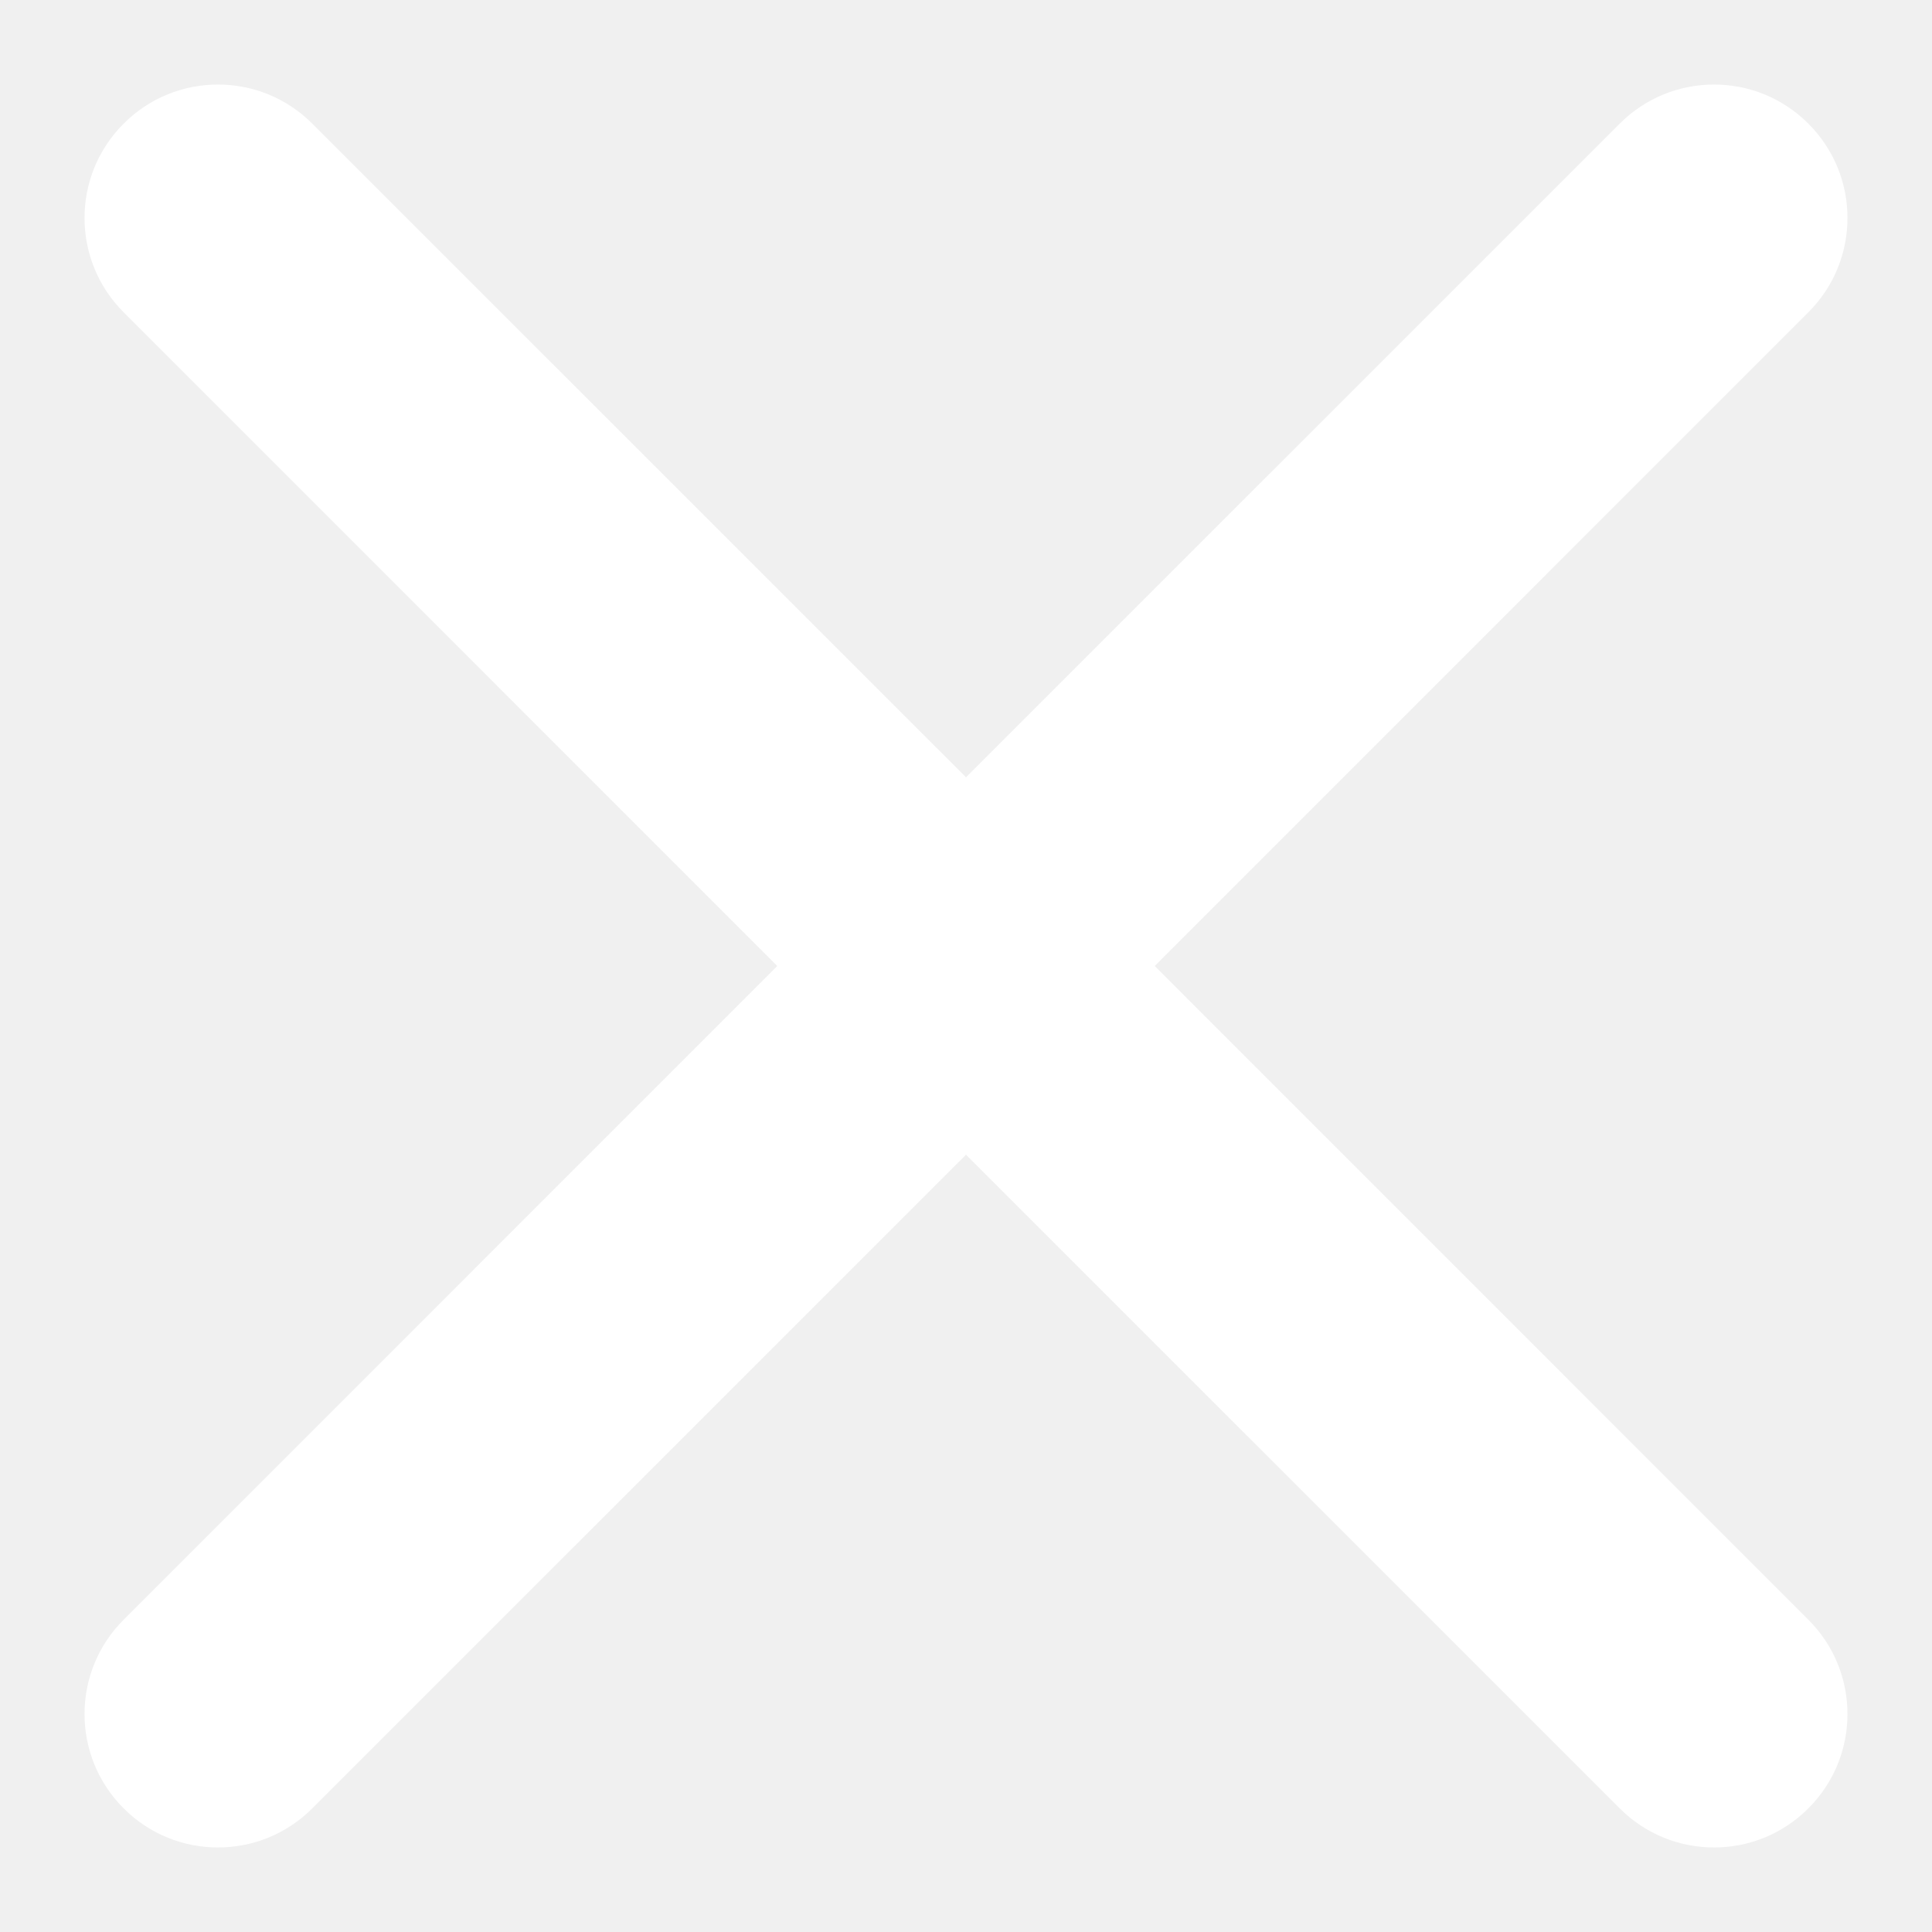
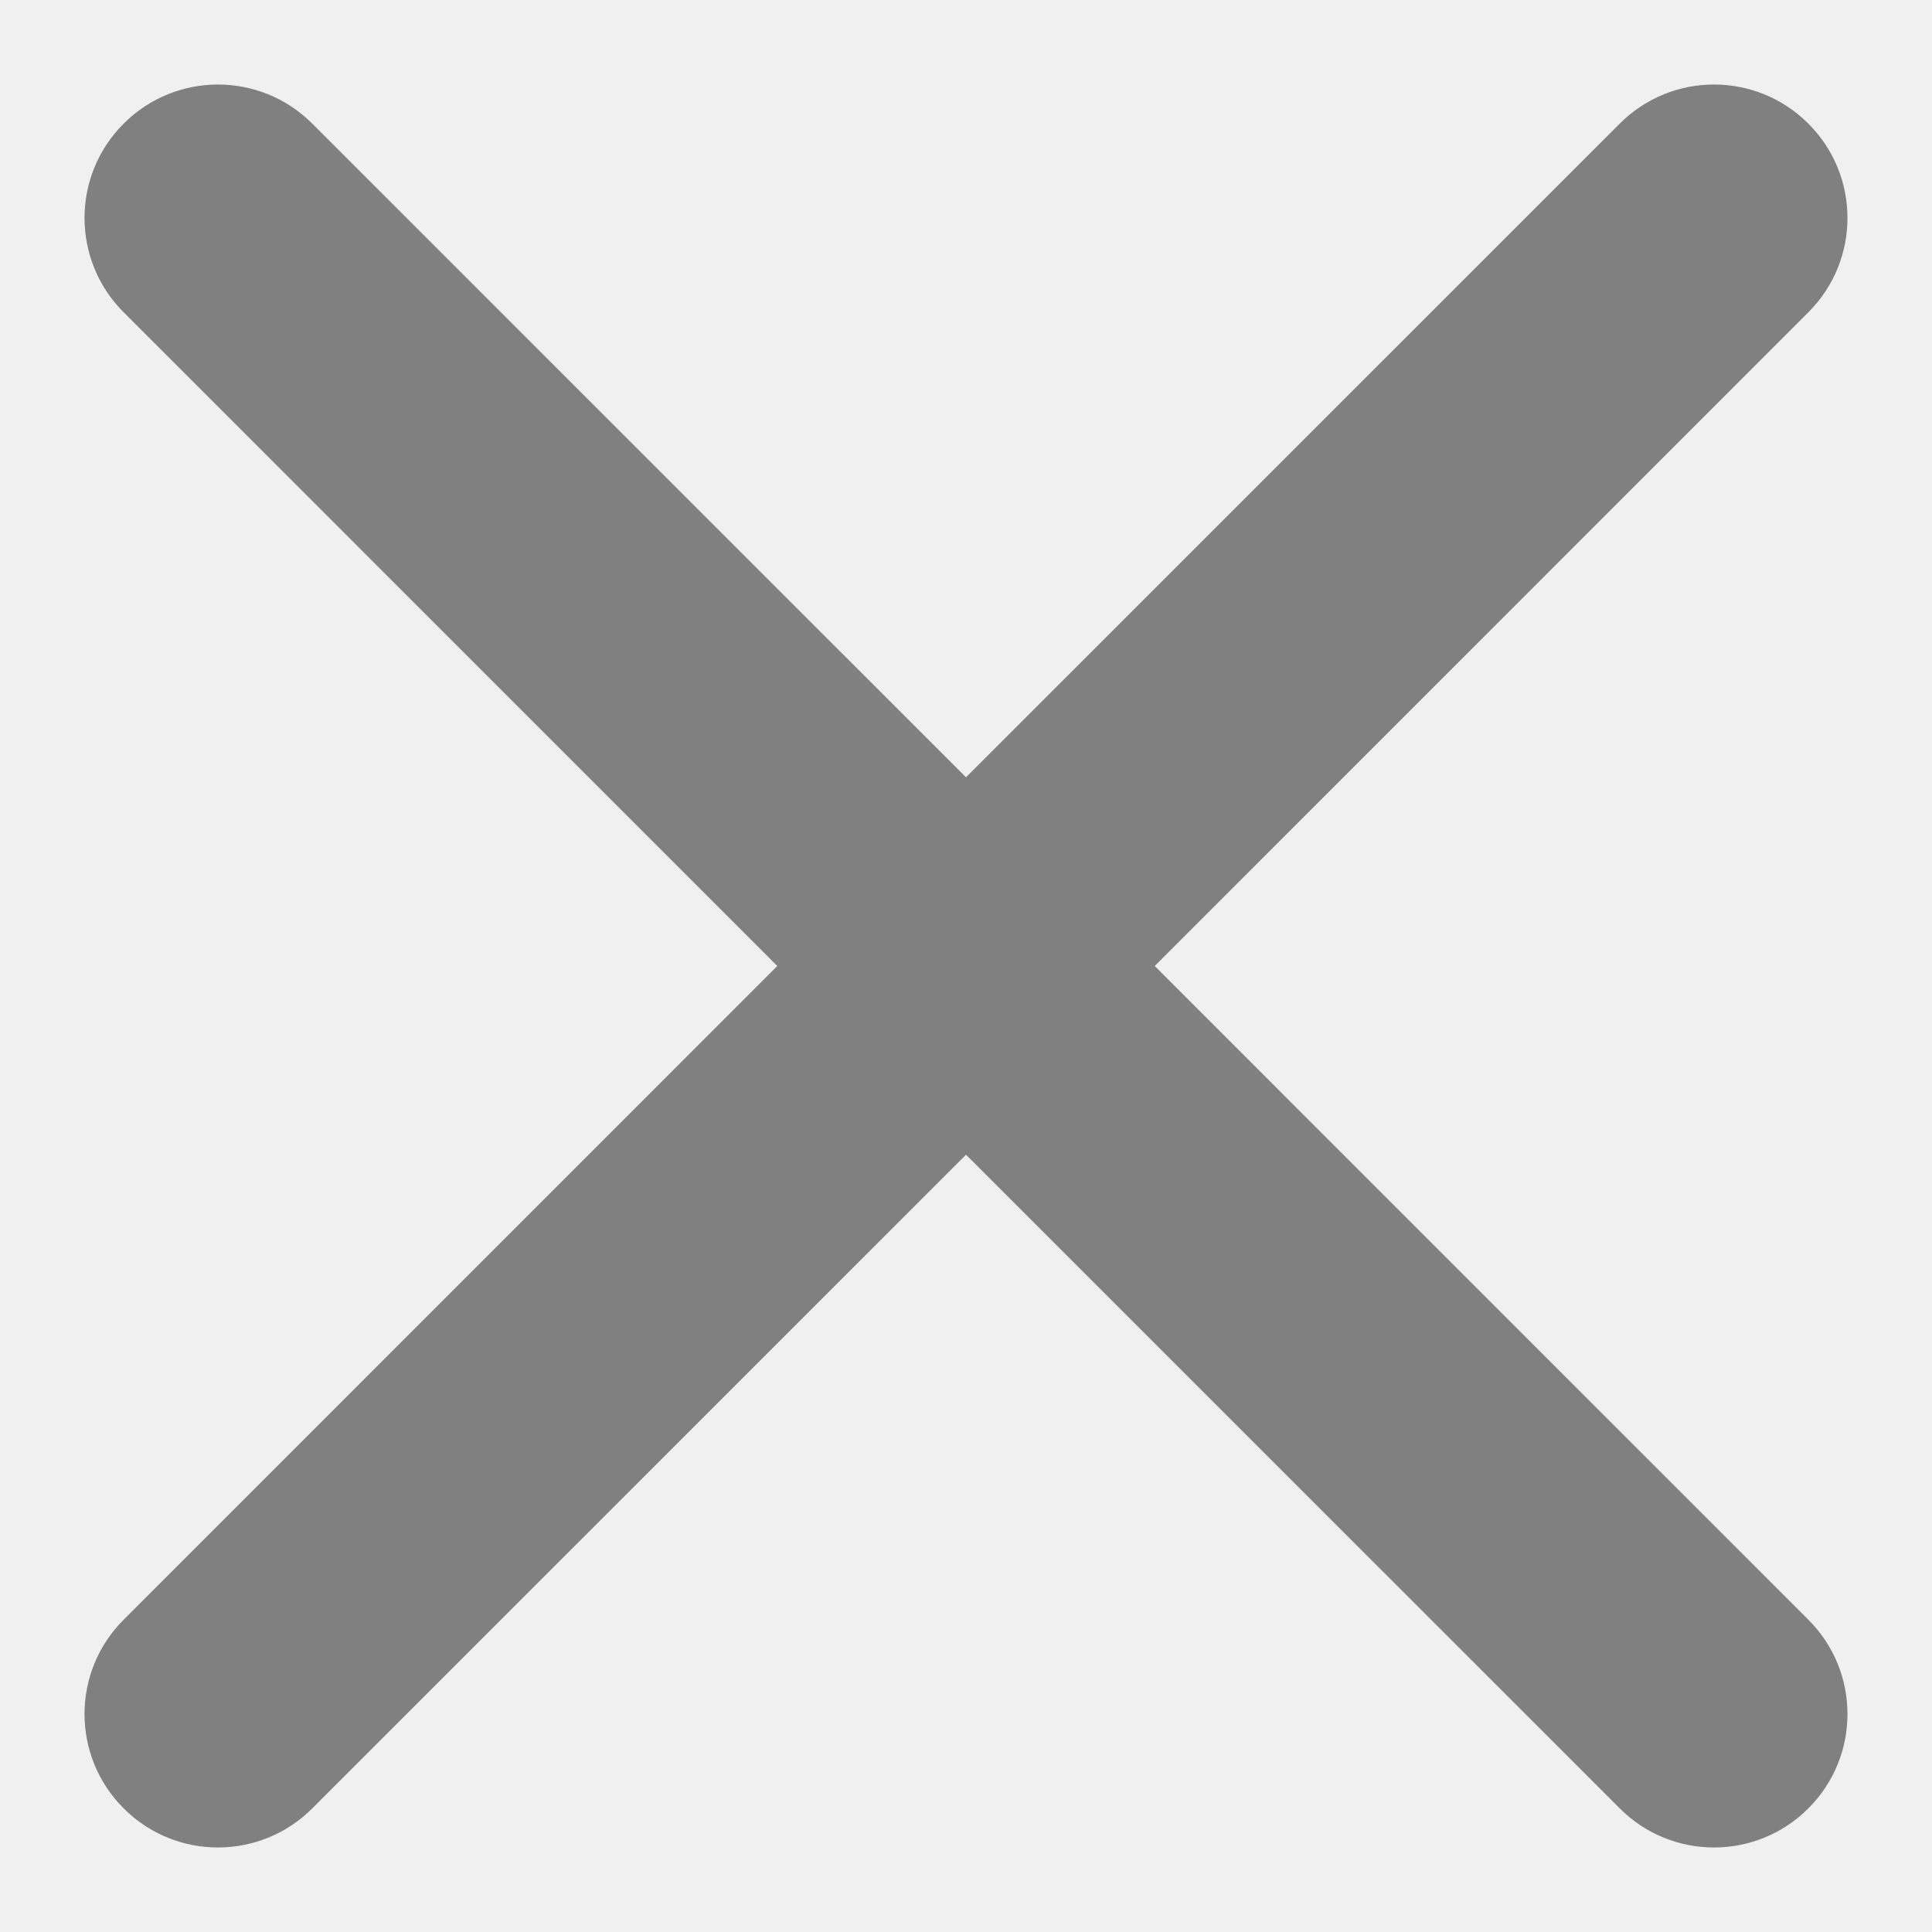
<svg xmlns="http://www.w3.org/2000/svg" width="22" height="22" viewBox="0 0 22 22" fill="none">
-   <path d="M20.592 3.556C21.186 2.963 21.186 2.001 20.592 1.408C19.999 0.814 19.037 0.814 18.444 1.408L11 8.851L3.556 1.408C2.963 0.814 2.001 0.814 1.408 1.408C0.814 2.001 0.814 2.963 1.408 3.556L8.851 11L1.408 18.444C0.814 19.037 0.814 19.999 1.408 20.592C2.001 21.186 2.963 21.186 3.556 20.592L11 13.149L18.444 20.592C19.037 21.186 19.999 21.186 20.592 20.592C21.186 19.999 21.186 19.037 20.592 18.444L13.149 11L20.592 3.556Z" fill="white" />
+   <path d="M20.592 3.556C21.186 2.963 21.186 2.001 20.592 1.408C19.999 0.814 19.037 0.814 18.444 1.408L11 8.851L3.556 1.408C2.963 0.814 2.001 0.814 1.408 1.408C0.814 2.001 0.814 2.963 1.408 3.556L8.851 11L1.408 18.444C0.814 19.037 0.814 19.999 1.408 20.592C2.001 21.186 2.963 21.186 3.556 20.592L11 13.149L18.444 20.592C19.037 21.186 19.999 21.186 20.592 20.592C21.186 19.999 21.186 19.037 20.592 18.444L13.149 11L20.592 3.556Z" fill="grey" />
</svg>
